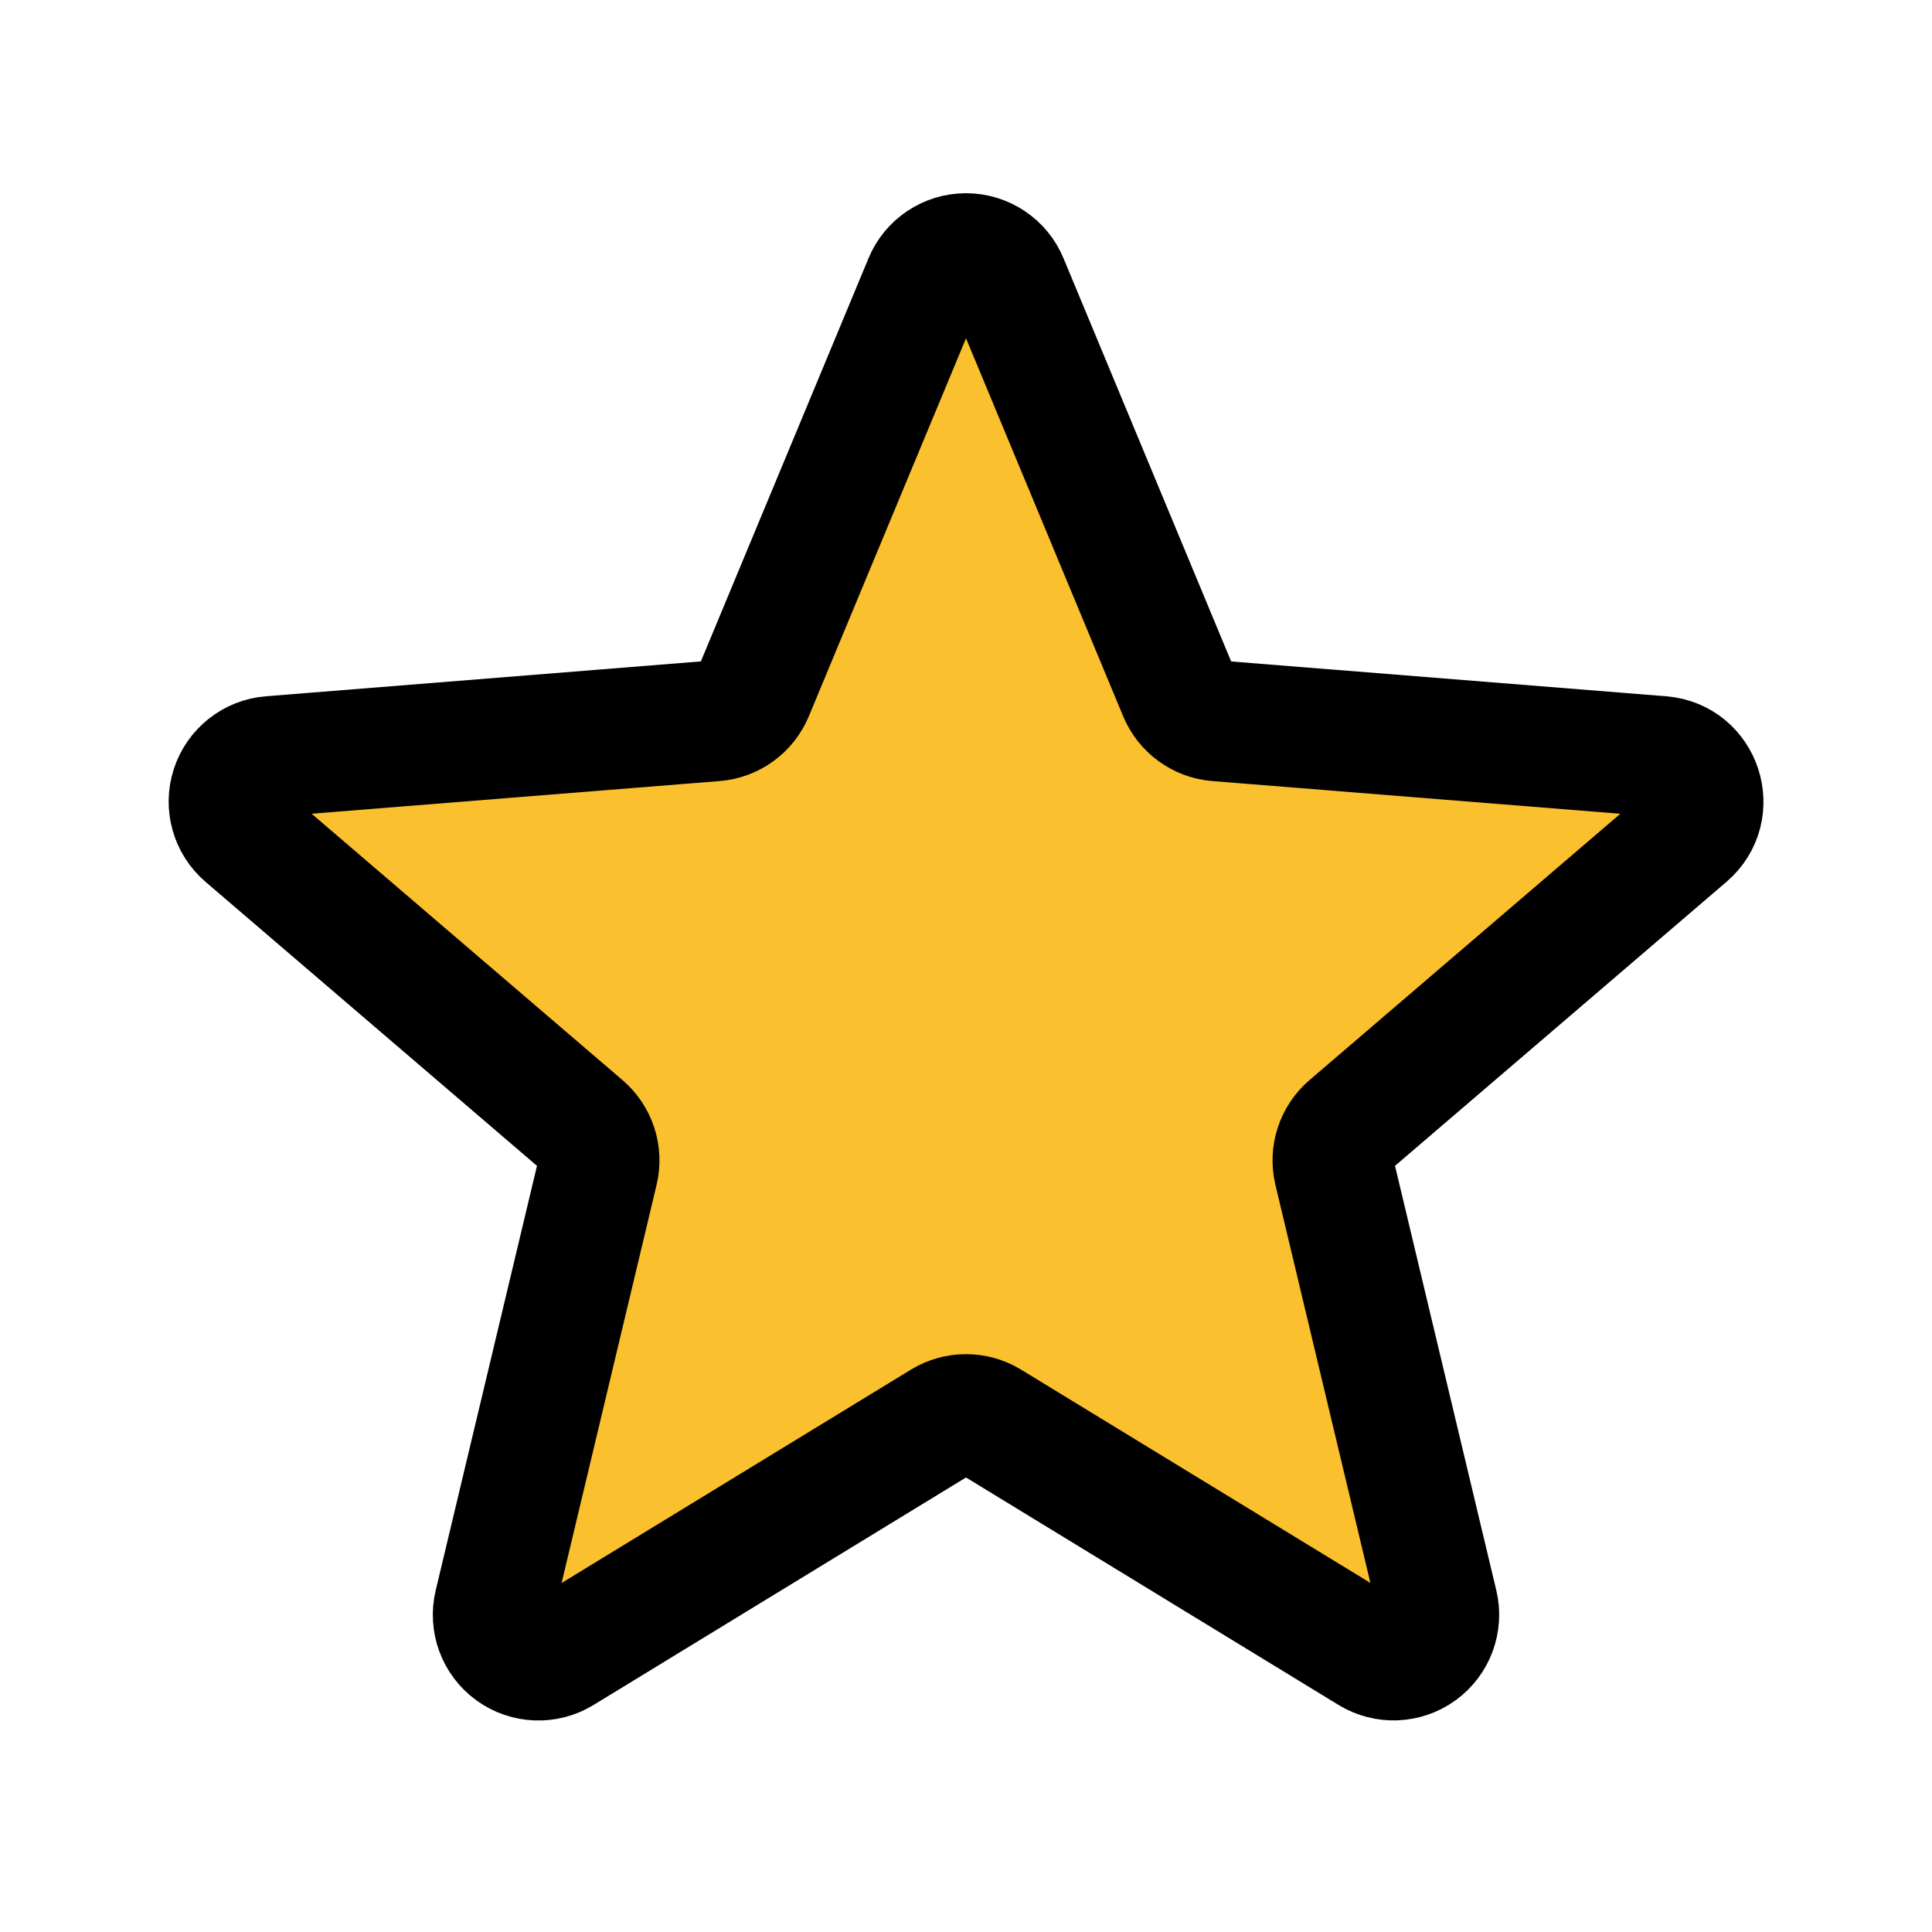
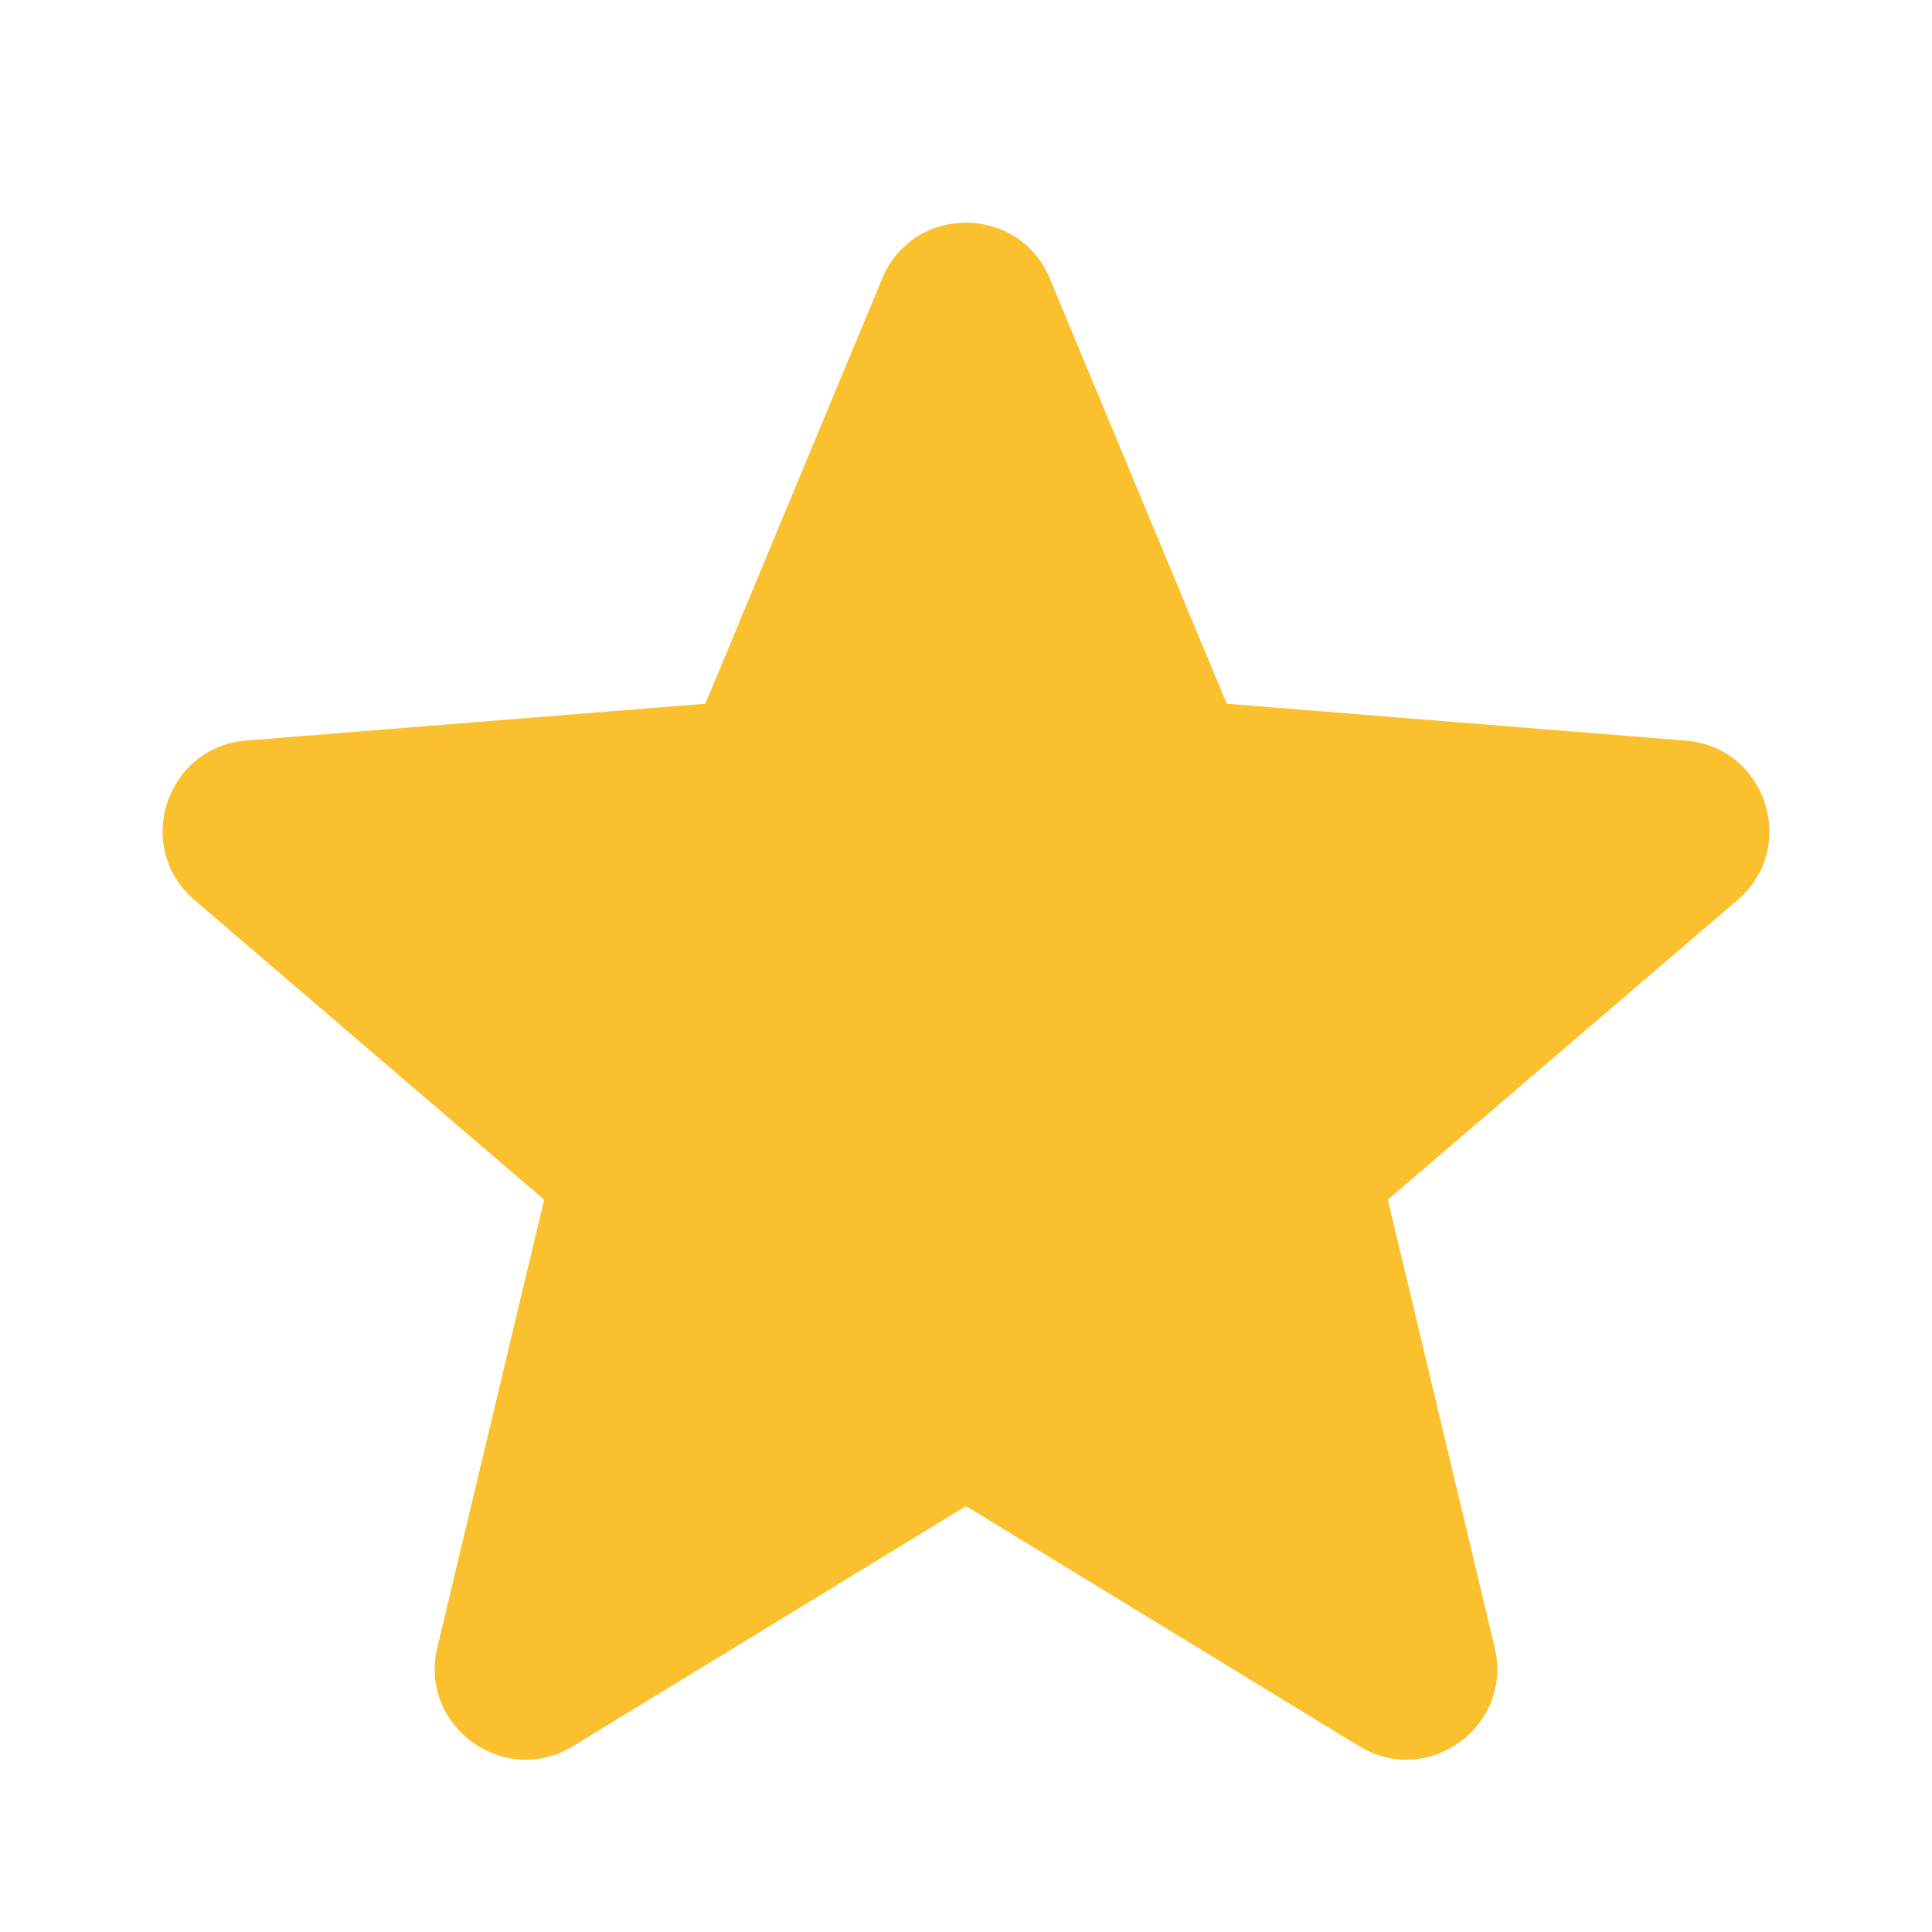
- <svg xmlns="http://www.w3.org/2000/svg" fill="#fbc02d" viewBox="0 0 24 24" stroke-width="1.5" stroke="currentColor" class="w-6 h-6">
-   <path stroke-linecap="round" stroke-linejoin="round" d="M11.48 3.499a.562.562 0 011.04 0l2.125 5.111a.563.563 0 00.475.345l5.518.442c.499.04.701.663.321.988l-4.204 3.602a.563.563 0 00-.182.557l1.285 5.385a.562.562 0 01-.84.61l-4.725-2.885a.563.563 0 00-.586 0L6.982 20.54a.562.562 0 01-.84-.61l1.285-5.386a.562.562 0 00-.182-.557l-4.204-3.602a.563.563 0 01.321-.988l5.518-.442a.563.563 0 00.475-.345L11.48 3.5z" />
+ <svg xmlns="http://www.w3.org/2000/svg" viewBox="0 0 20 20" fill="#fbc02d" class="w-5 h-5">
+   <path fill-rule="evenodd" d="M10.868 2.884c-.321-.772-1.415-.772-1.736 0l-1.83 4.401-4.753.381c-.833.067-1.171 1.107-.536 1.651l3.62 3.102-1.106 4.637c-.194.813.691 1.456 1.405 1.02L10 15.591l4.069 2.485c.713.436 1.598-.207 1.404-1.02l-1.106-4.637 3.62-3.102c.635-.544.297-1.584-.536-1.65l-4.752-.382-1.831-4.401z" clip-rule="evenodd" />
</svg>
